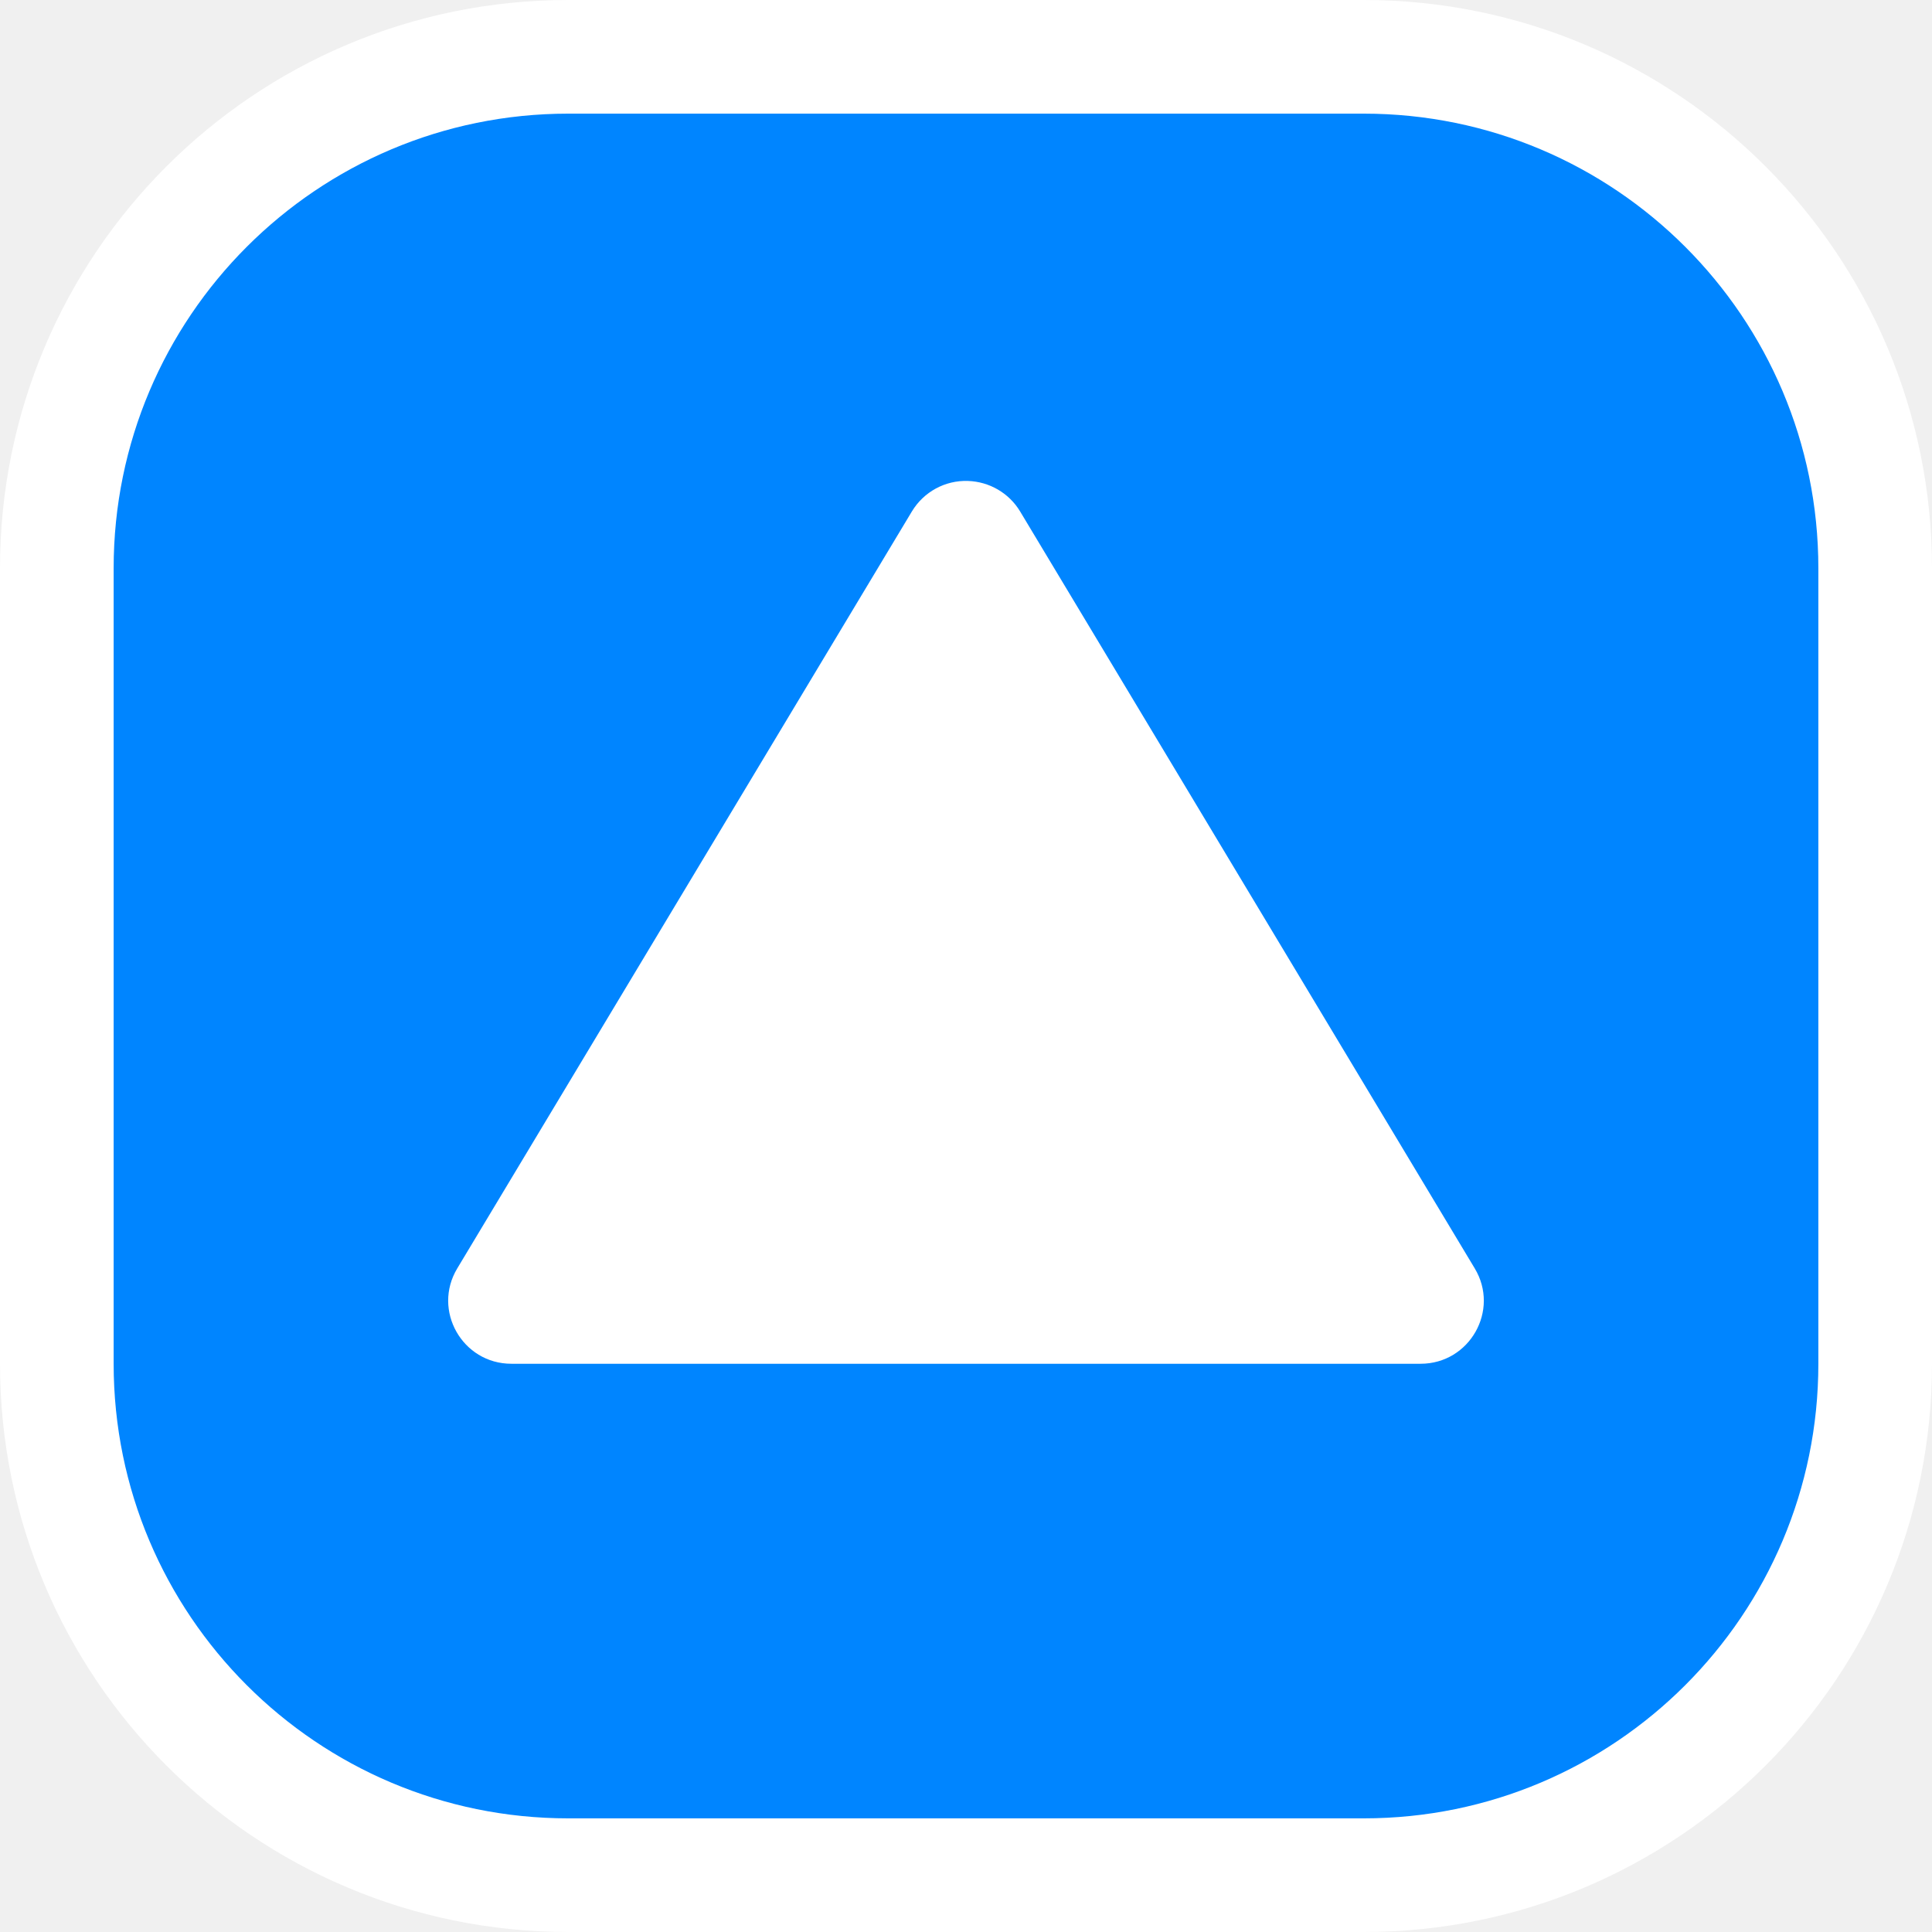
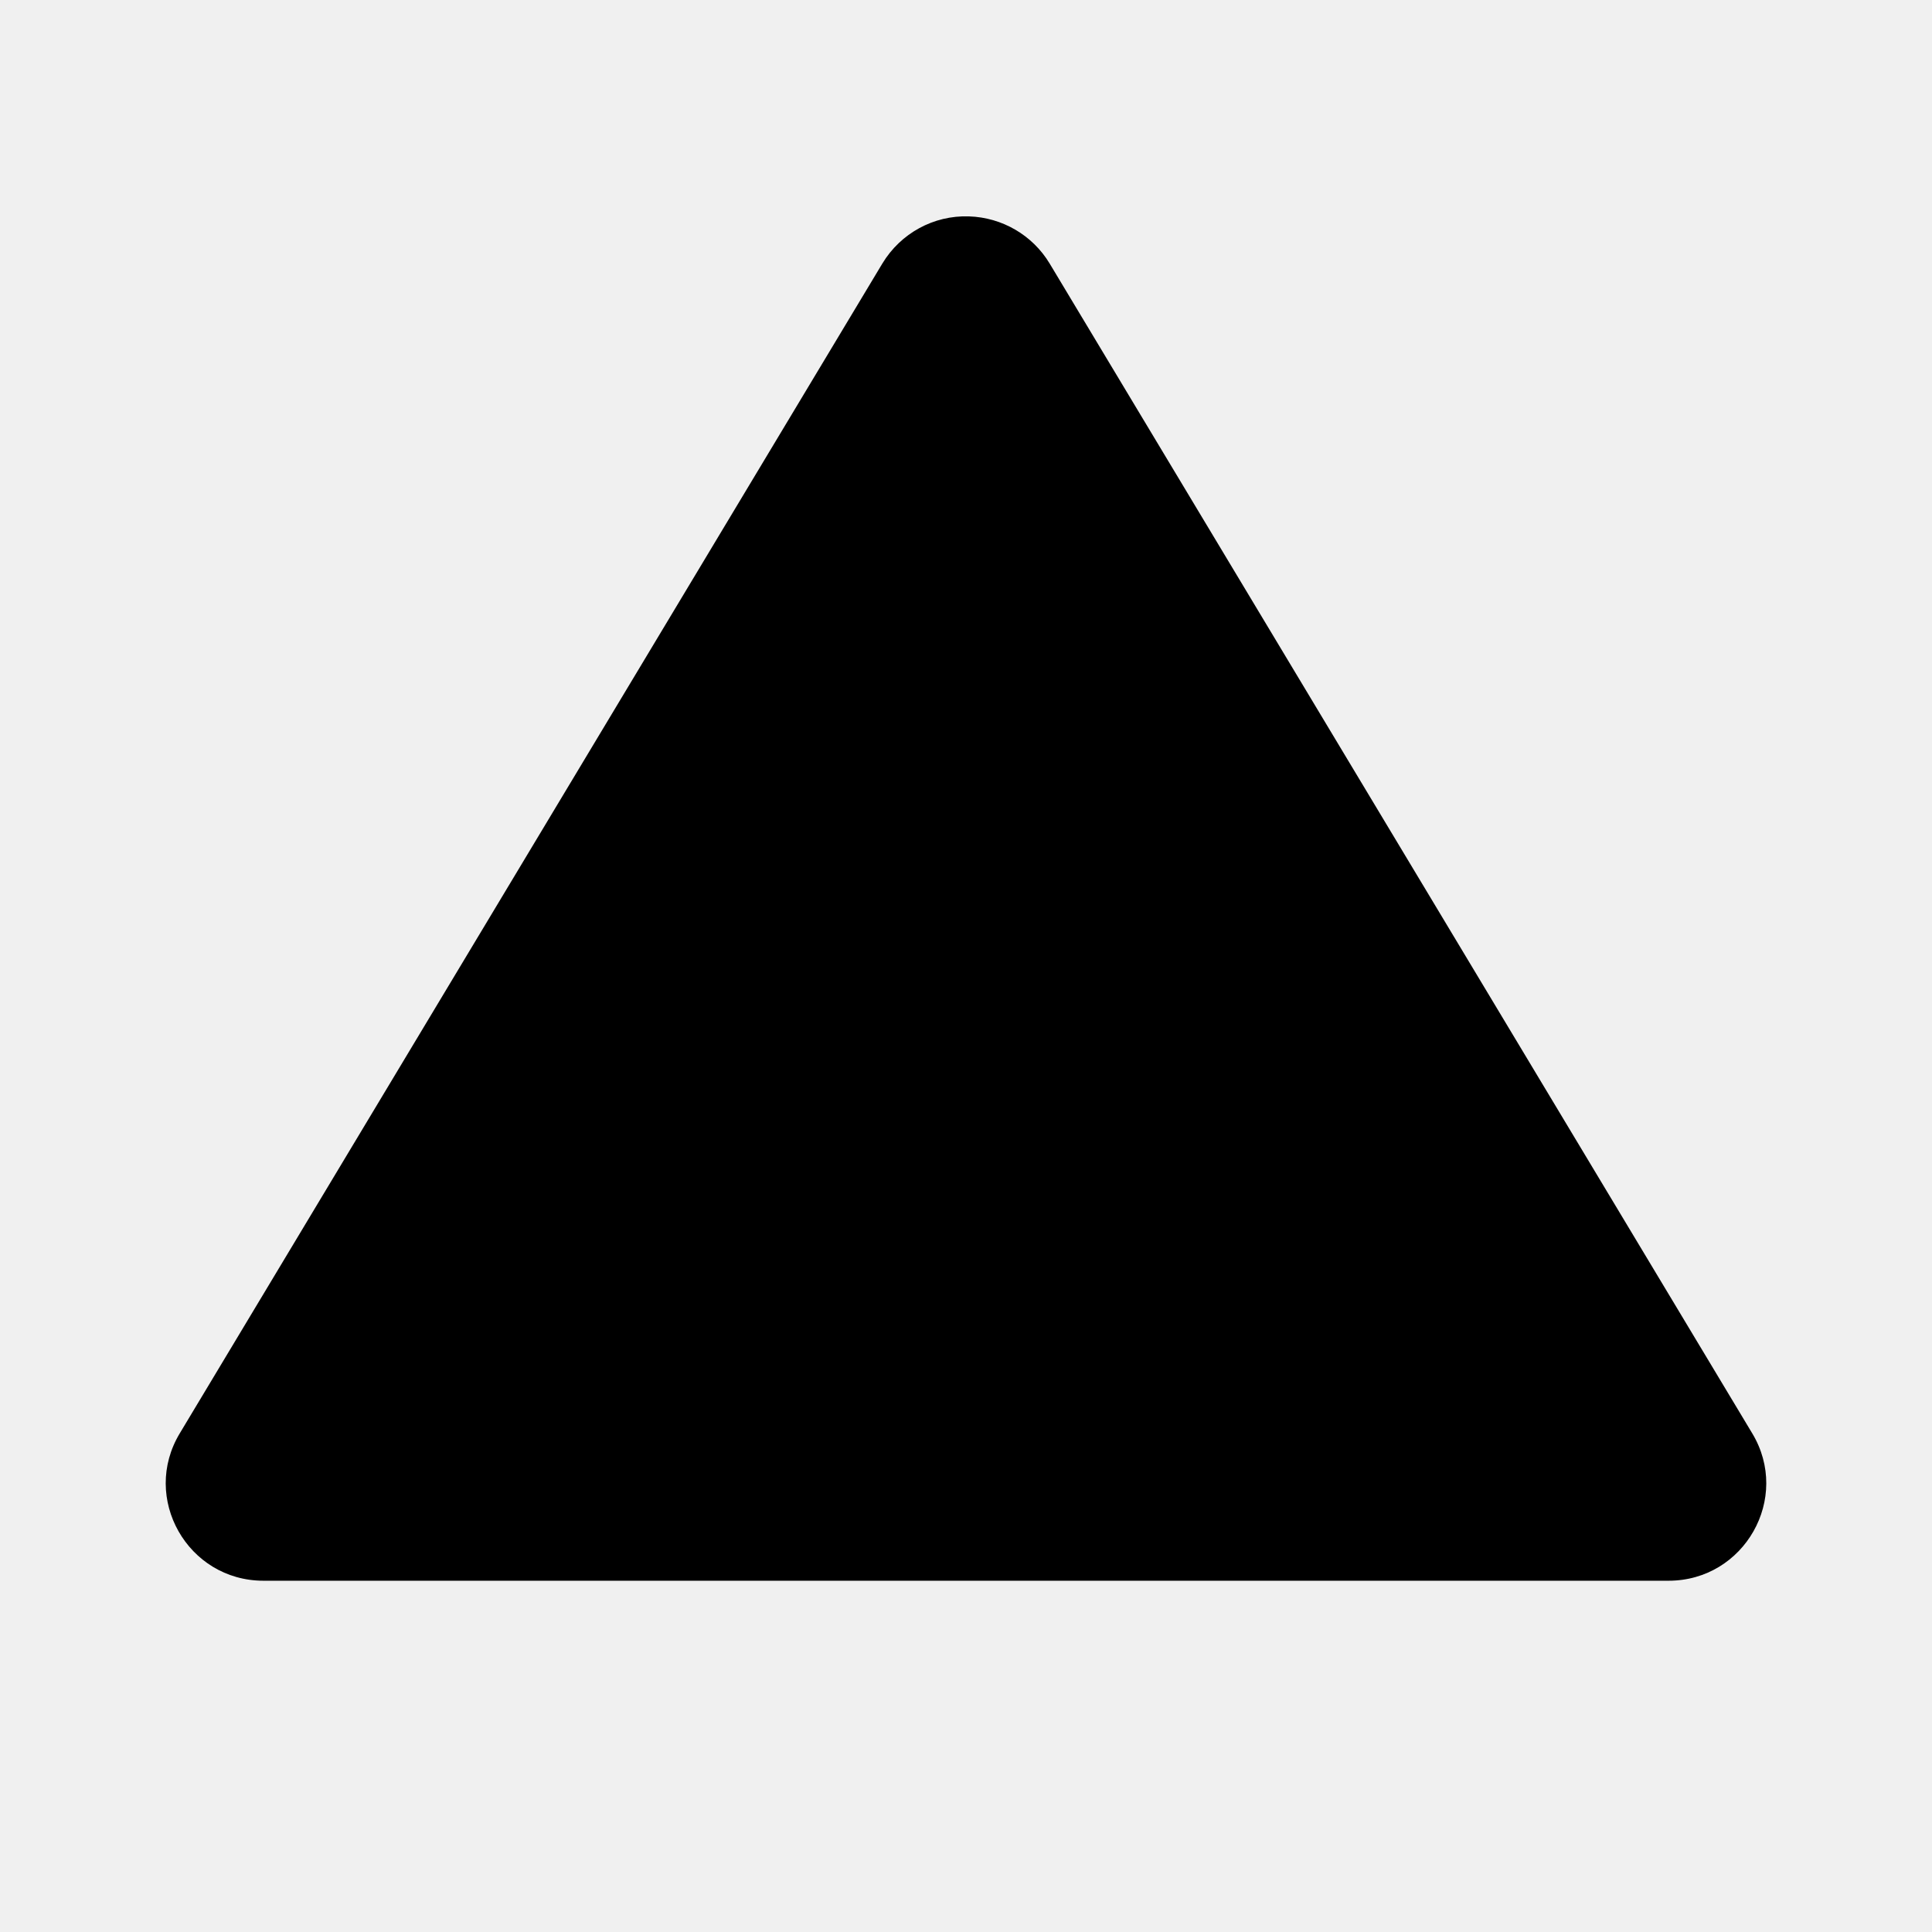
- <svg xmlns="http://www.w3.org/2000/svg" viewBox="0 0 17 17" height="17" width="17">
-   <rect fill="none" x="0" y="0" width="17" height="17" />
-   <rect x="1" y="1" rx="4" ry="4" width="15" height="15" stroke="#ffffff" style="stroke-linejoin:round;stroke-miterlimit:4;" fill="#ffffff" stroke-width="2" />
-   <rect x="1" y="1" width="15" height="15" rx="4" ry="4" fill="#0085ff" />
-   <path fill="#ffffff" transform="translate(3 3)" d="M5.517,1.232  C5.316,1.225,5.128,1.328,5.024,1.5l-4,6.66C0.801,8.529,1.068,9,1.5,9h8c0.432-0,0.699-0.471,0.476-0.84  l-4-6.66C5.879,1.339,5.706,1.238,5.517,1.232z" />
+ <svg xmlns="http://www.w3.org/2000/svg" version="1.1" id="triangle-11" width="11px" height="11px" viewBox="0 0 11 11">
+   <path id="rect3338" d="M5.517,1.232  C5.316,1.225,5.128,1.328,5.024,1.5l-4,6.66C0.801,8.529,1.068,9,1.5,9h8c0.432-0,0.699-0.471,0.476-0.84  l-4-6.66C5.879,1.339,5.706,1.238,5.517,1.232z" />
</svg>
